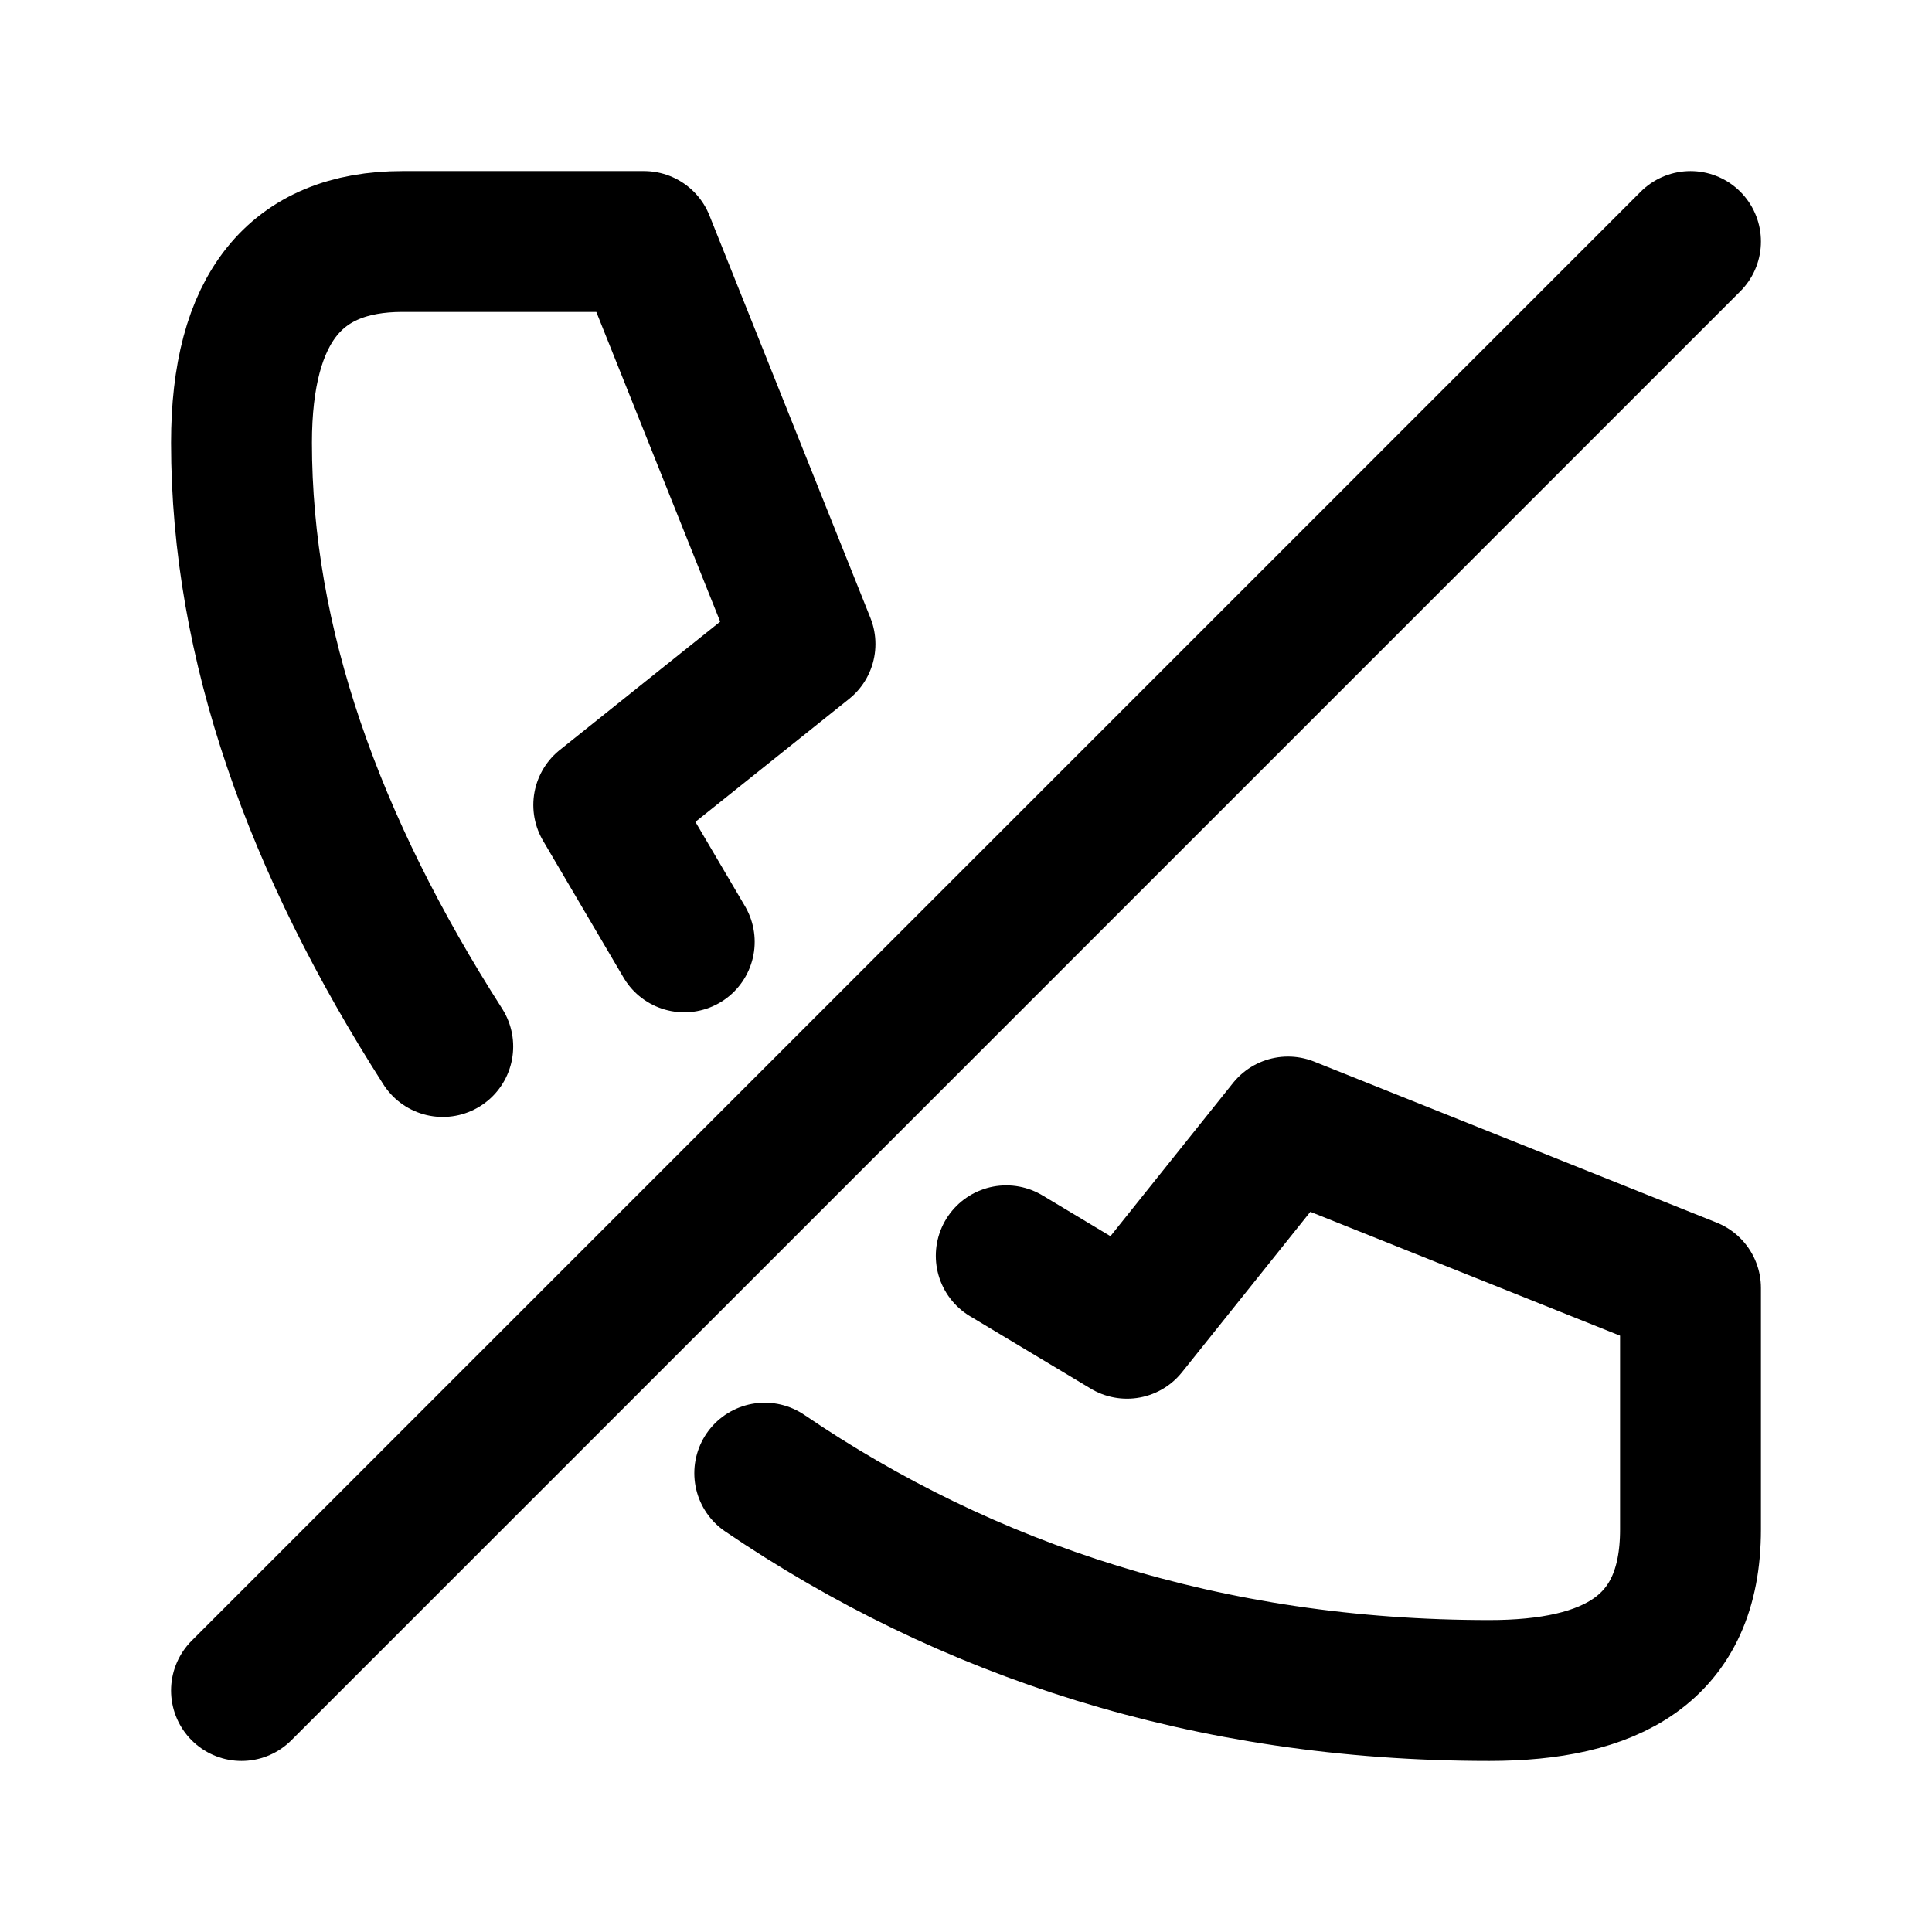
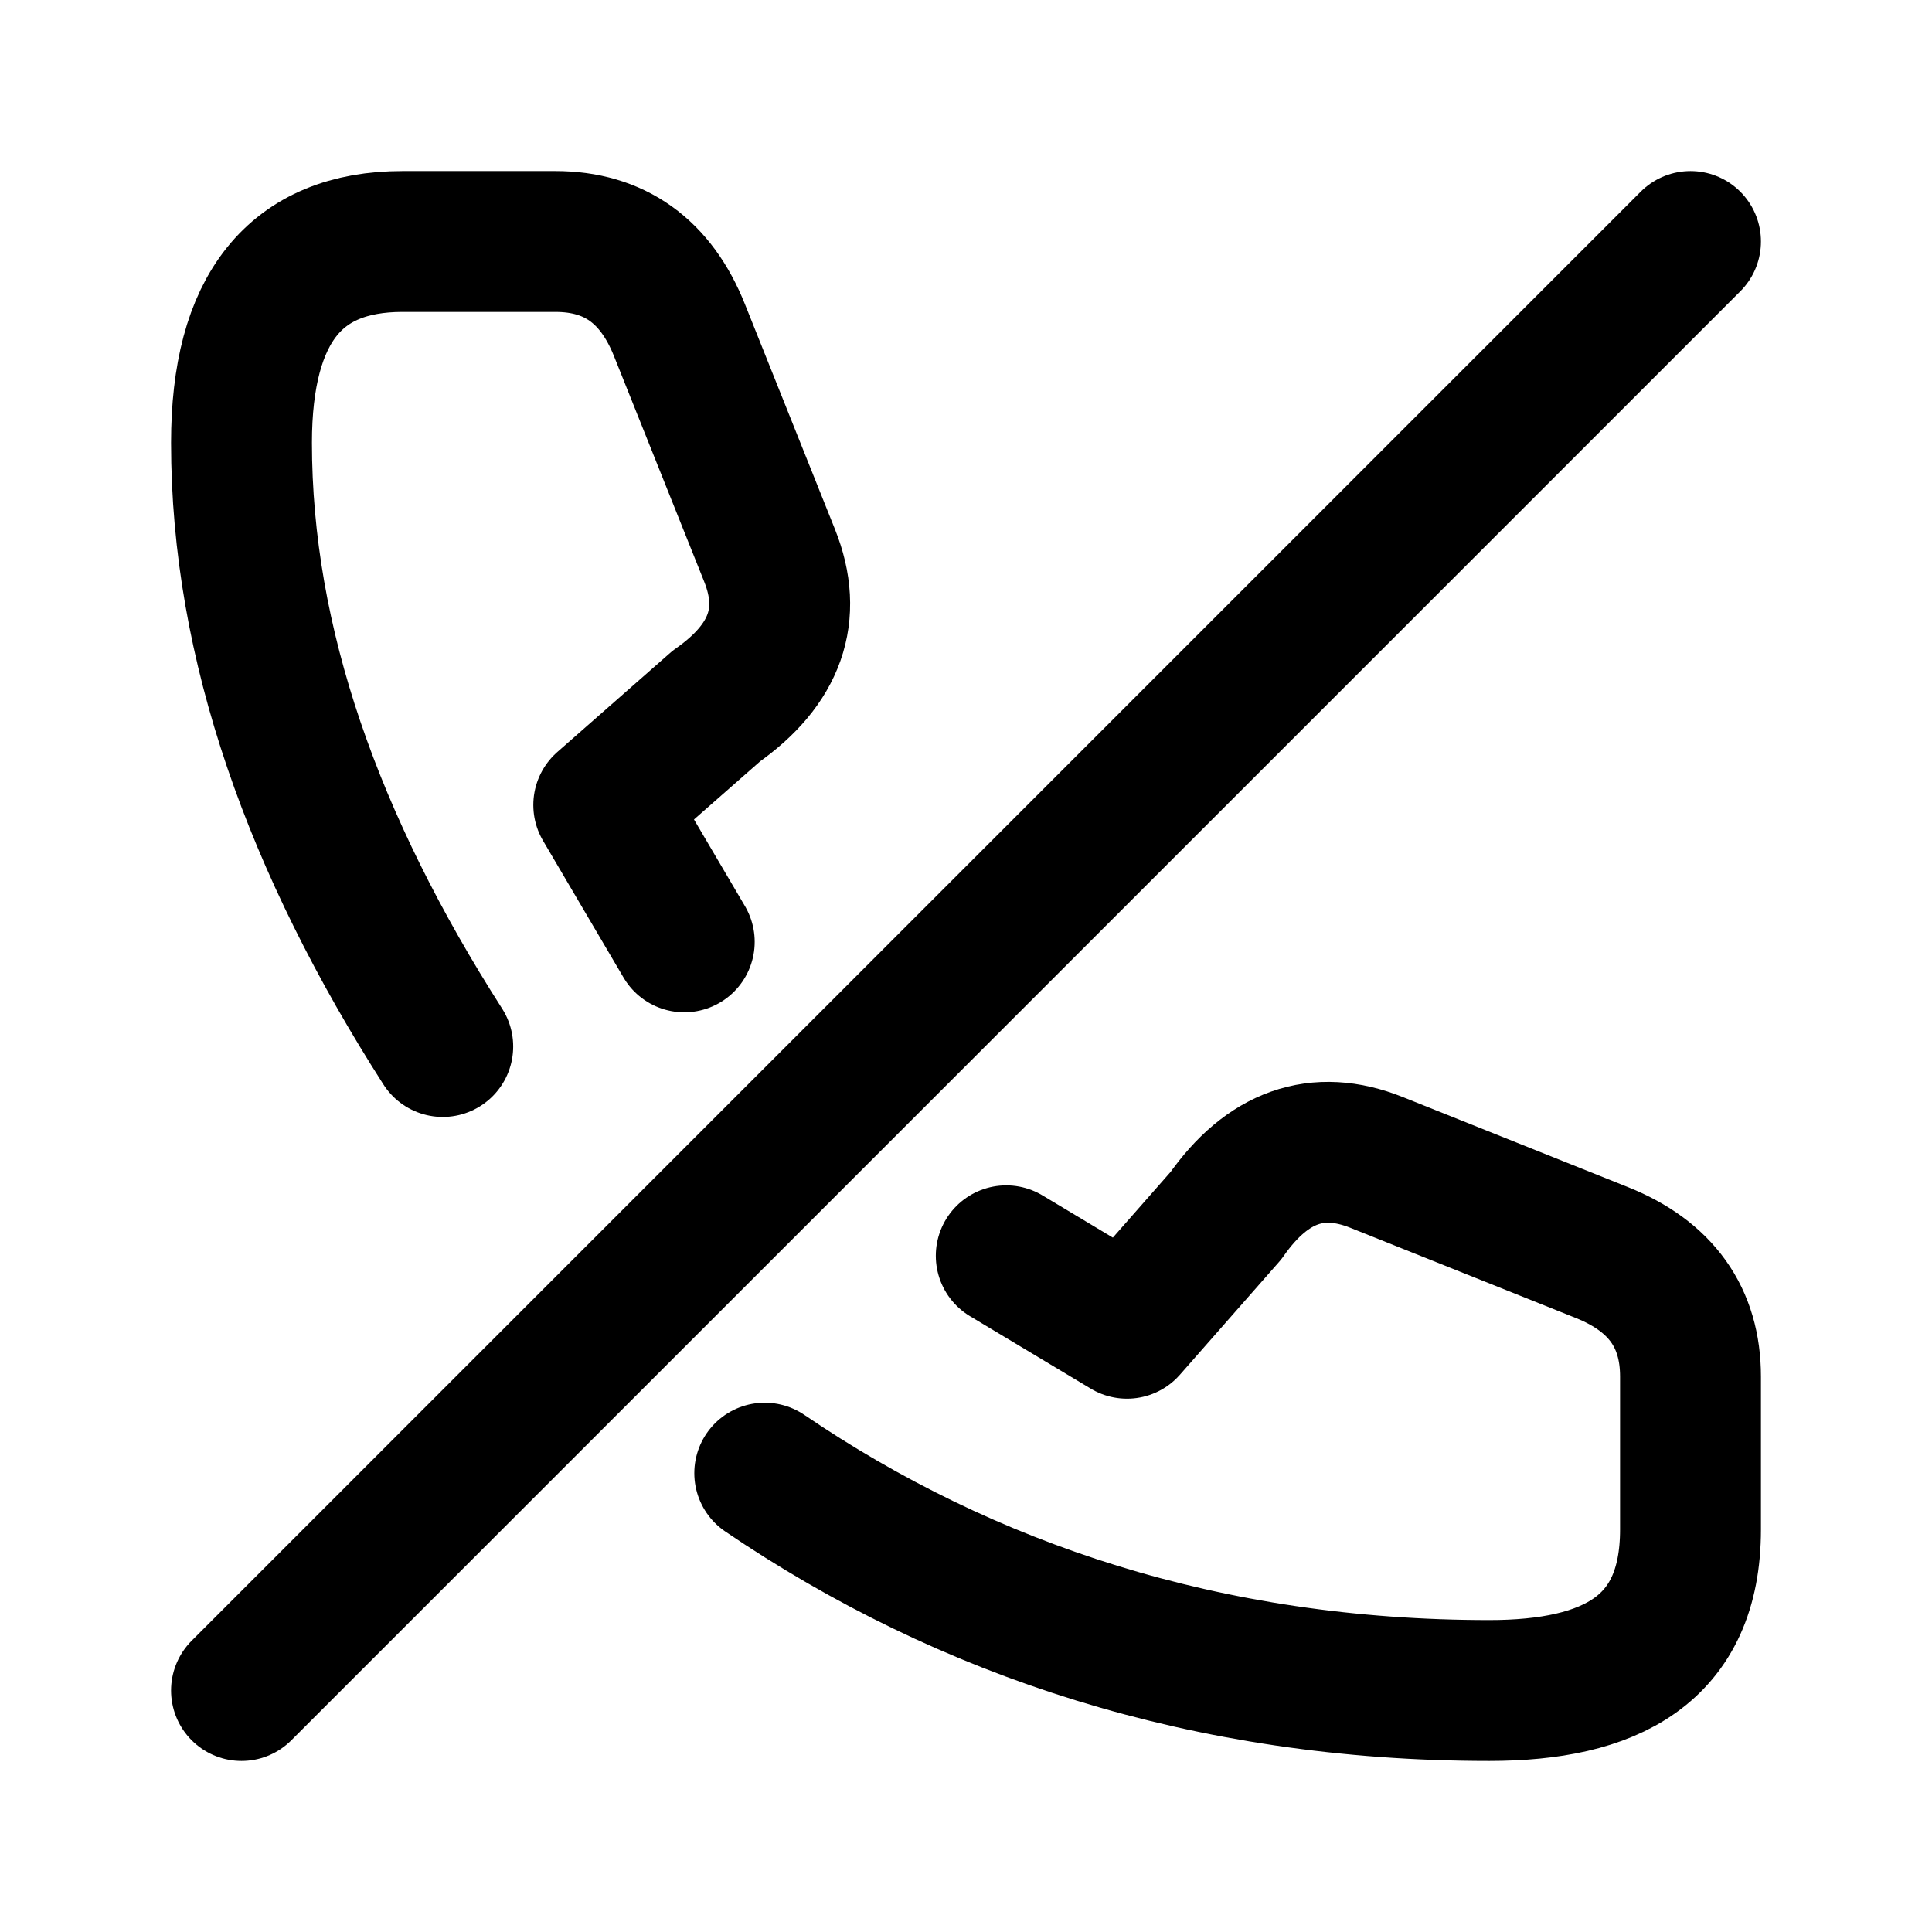
<svg xmlns="http://www.w3.org/2000/svg" width="24" height="24" viewBox="0 0 24 24" fill="none" stroke="currentColor" color="currentColor" stroke-width="1.75" stroke-linecap="round" stroke-linejoin="round" stroke-miterlimit="3" focusable="false" aria-hidden="true">
-   <path d="M5.5 13C3.9 10.5 3 8 3 5.5Q3 3 5 3H8L10 8L7.5 10L8.5 11.7" />
-   <path d="M9.5 18.3C12 20 15 21 18.5 21C20 21 21 20.5 21 19V16L16 14L14 16.5L12.5 15.6" />
+   <path d="M5.5 13C3.9 10.5 3 8 3 5.5Q3 3 5 3H6.9Q8 3 8.44 4.1L9.56 6.9Q10 8 8.9 8.77L7.5 10L8.5 11.7" />
+   <path d="M9.5 18.3C12 20 15 21 18.5 21C20 21 21 20.5 21 19V17.1Q21 16 19.9 15.56L17.1 14.44Q16 14 15.23 15.1L14 16.5L12.5 15.6" />
  <path d="M3 21L21 3" />
</svg>
